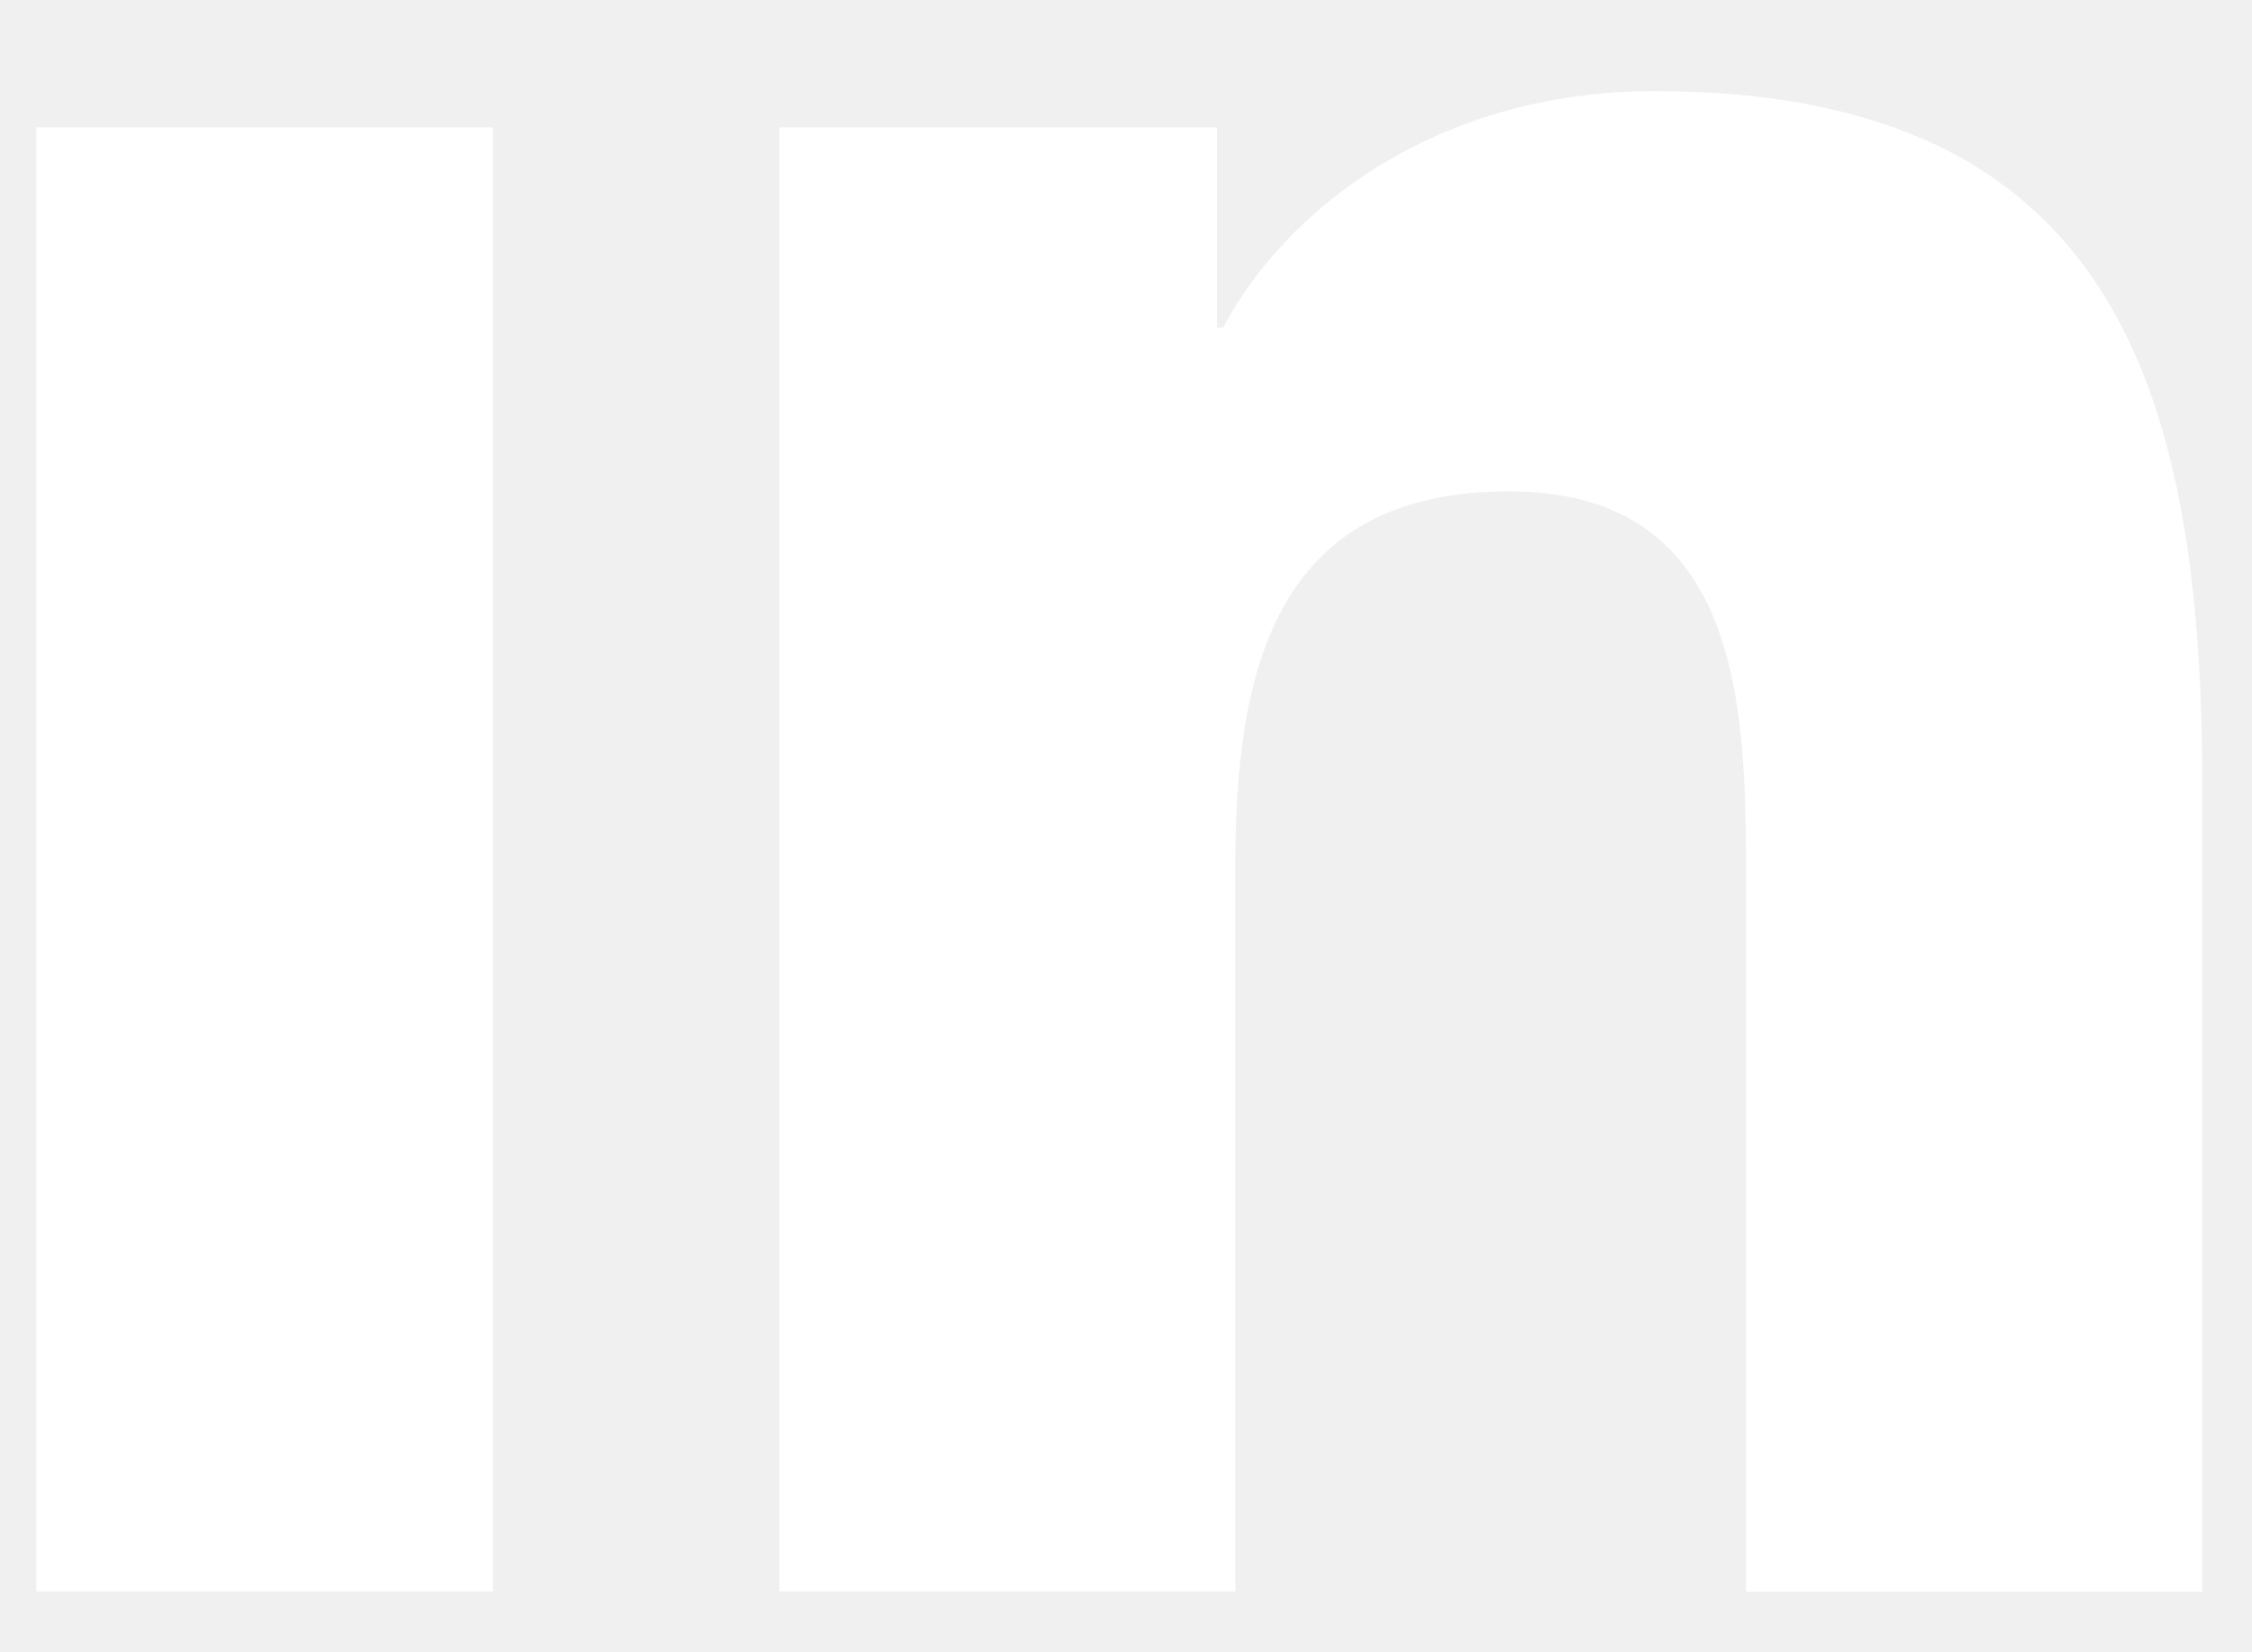
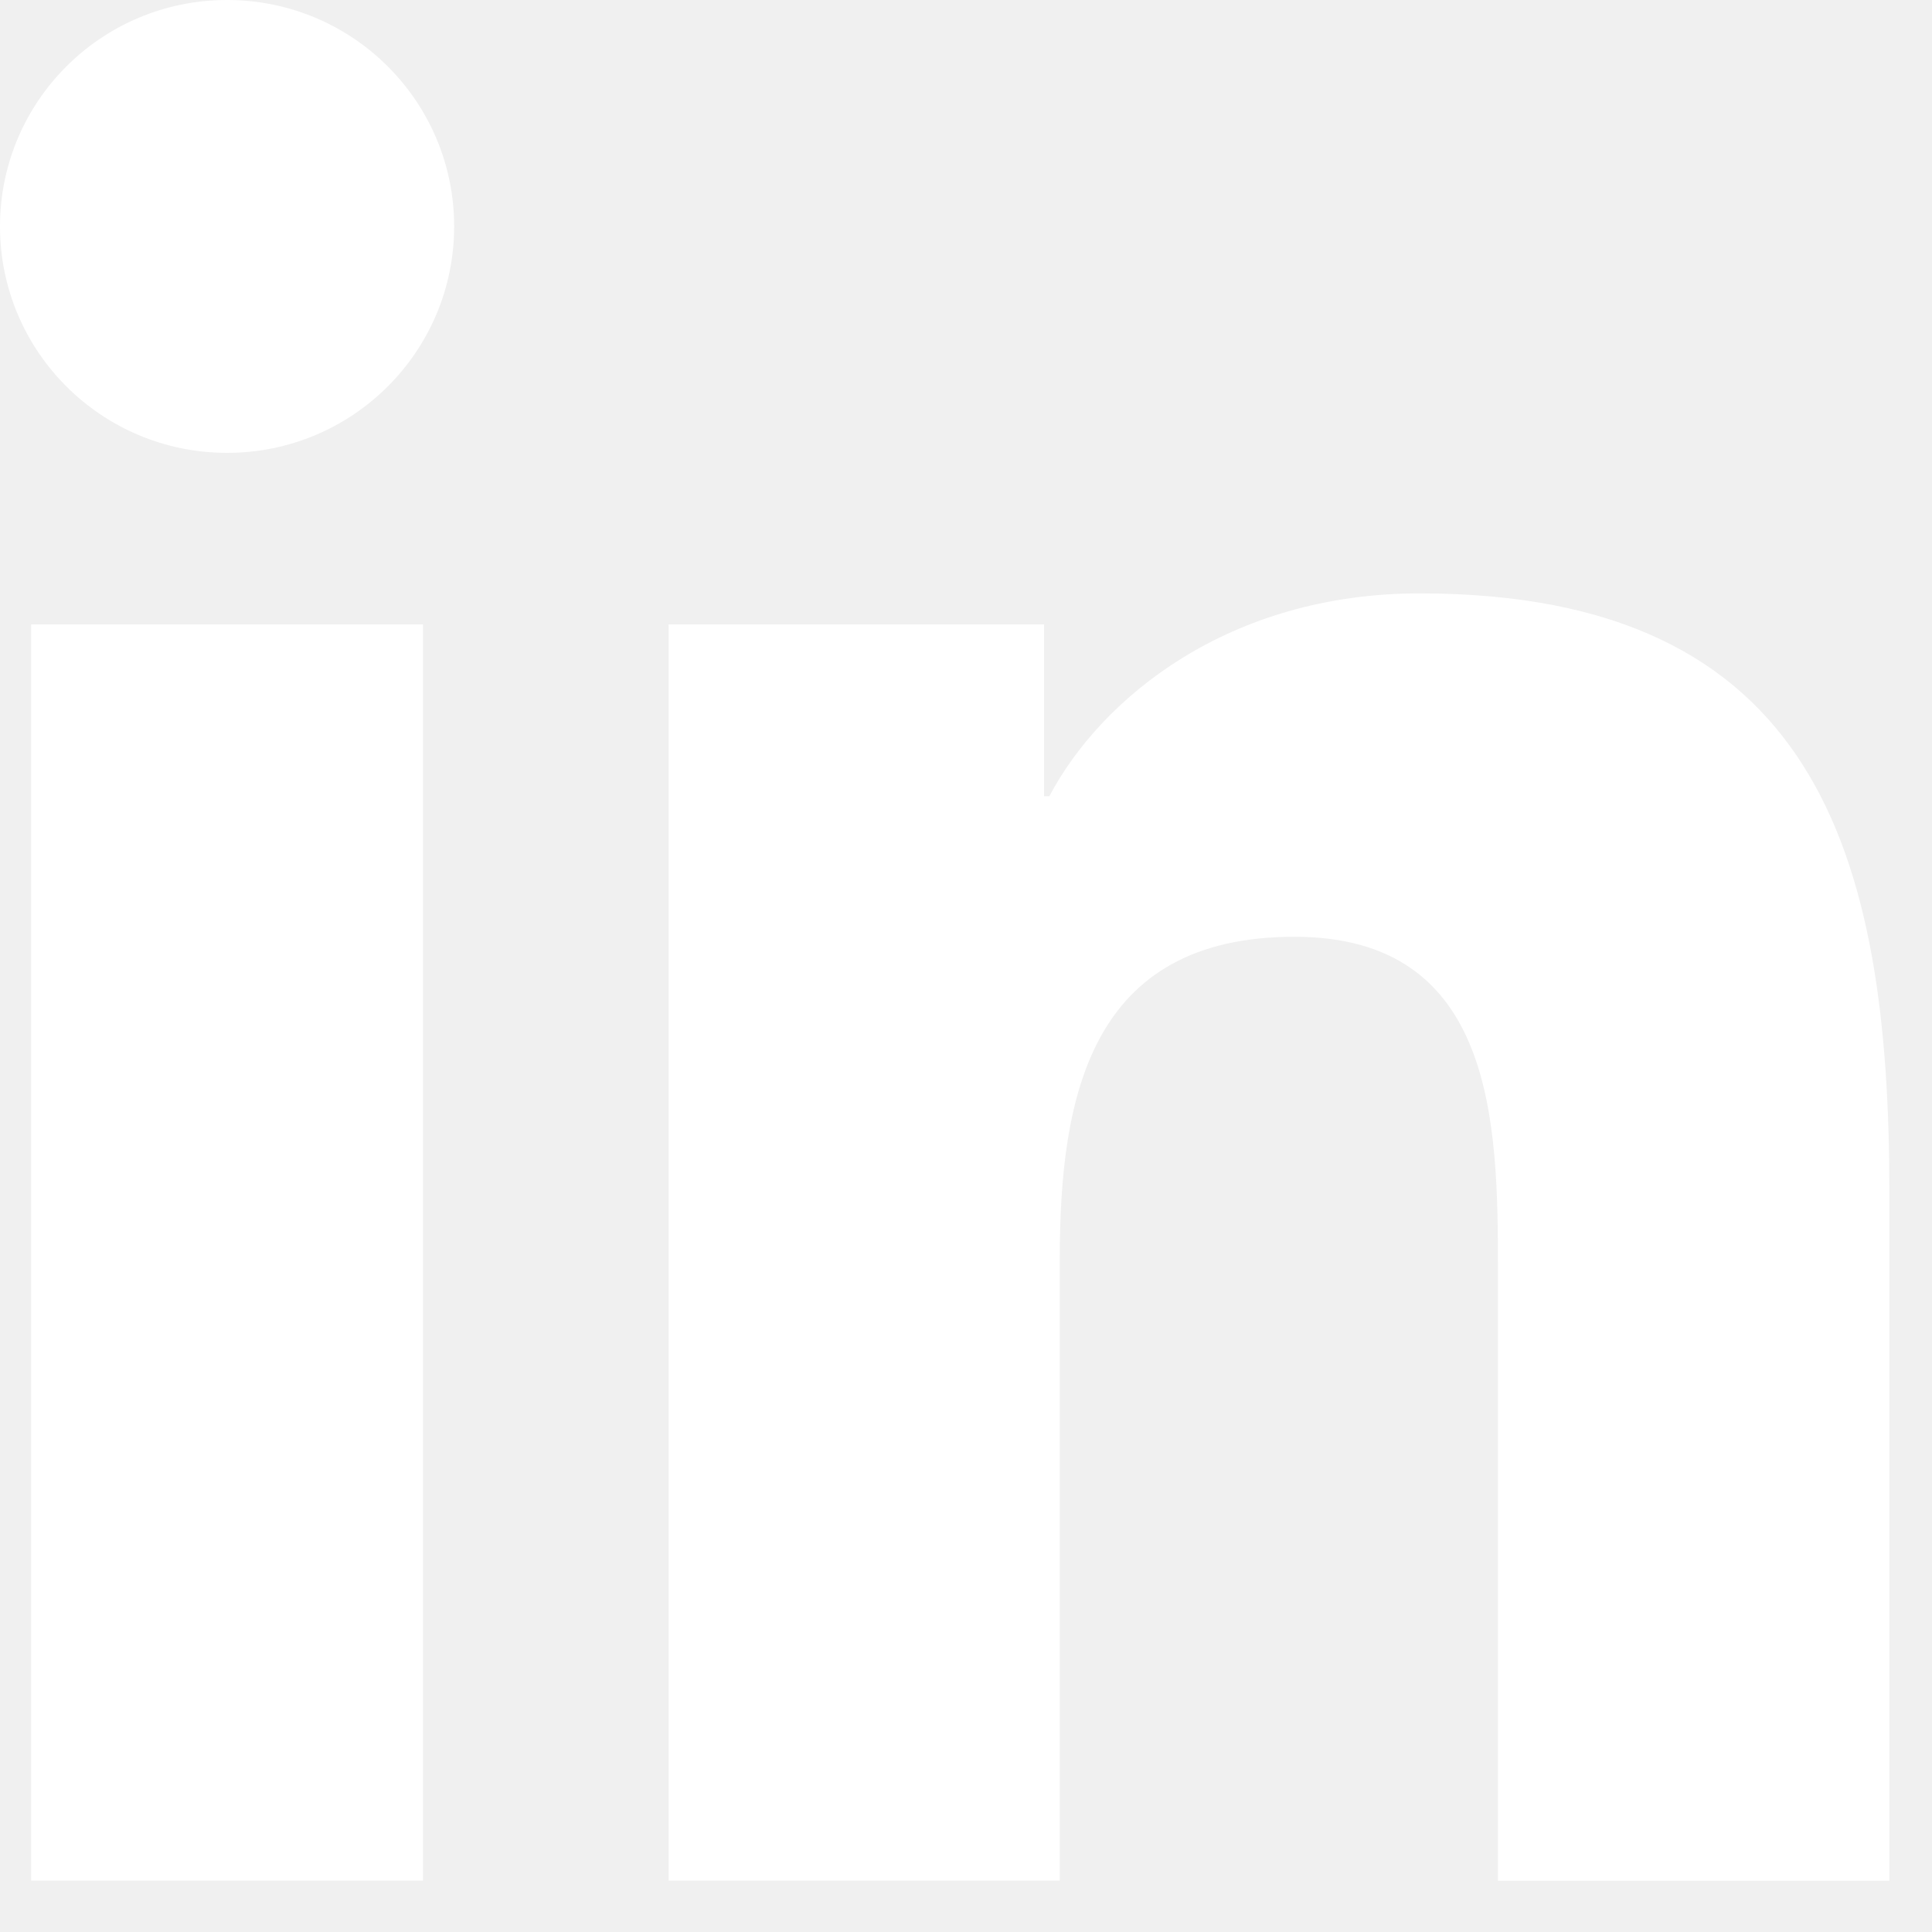
- <svg xmlns="http://www.w3.org/2000/svg" width="15" height="11" viewBox="0 0 15 11" fill="none">
-   <path d="M5.191 0.848V10.601H8.228V5.778C8.228 4.505 8.468 3.273 10.05 3.273C11.611 3.273 11.63 4.728 11.63 5.858V10.602H14.669V5.253C14.669 2.626 14.102 0.607 11.022 0.607C9.543 0.607 8.552 1.416 8.147 2.182H8.106V0.848H5.191ZM0.242 0.848H3.283V10.601H0.242V0.848Z" fill="white" />
+ <svg xmlns="http://www.w3.org/2000/svg" width="15" height="15" viewBox="0 0 15 15" fill="none">
+   <path d="M1.763 3.516C2.737 3.516 3.526 2.729 3.526 1.758C3.526 0.787 2.737 0 1.763 0C0.789 0 0 0.787 0 1.758C0 2.729 0.789 3.516 1.763 3.516Z" fill="white" />
+   <path d="M5.191 4.848V14.601H8.228V9.778C8.228 8.505 8.468 7.273 10.05 7.273C11.611 7.273 11.63 8.728 11.63 9.858V14.602H14.669V9.253C14.669 6.626 14.102 4.607 11.022 4.607C9.543 4.607 8.552 5.416 8.147 6.182H8.106V4.848H5.191ZM0.242 4.848H3.284V14.601H0.242V4.848Z" fill="white" />
</svg>
